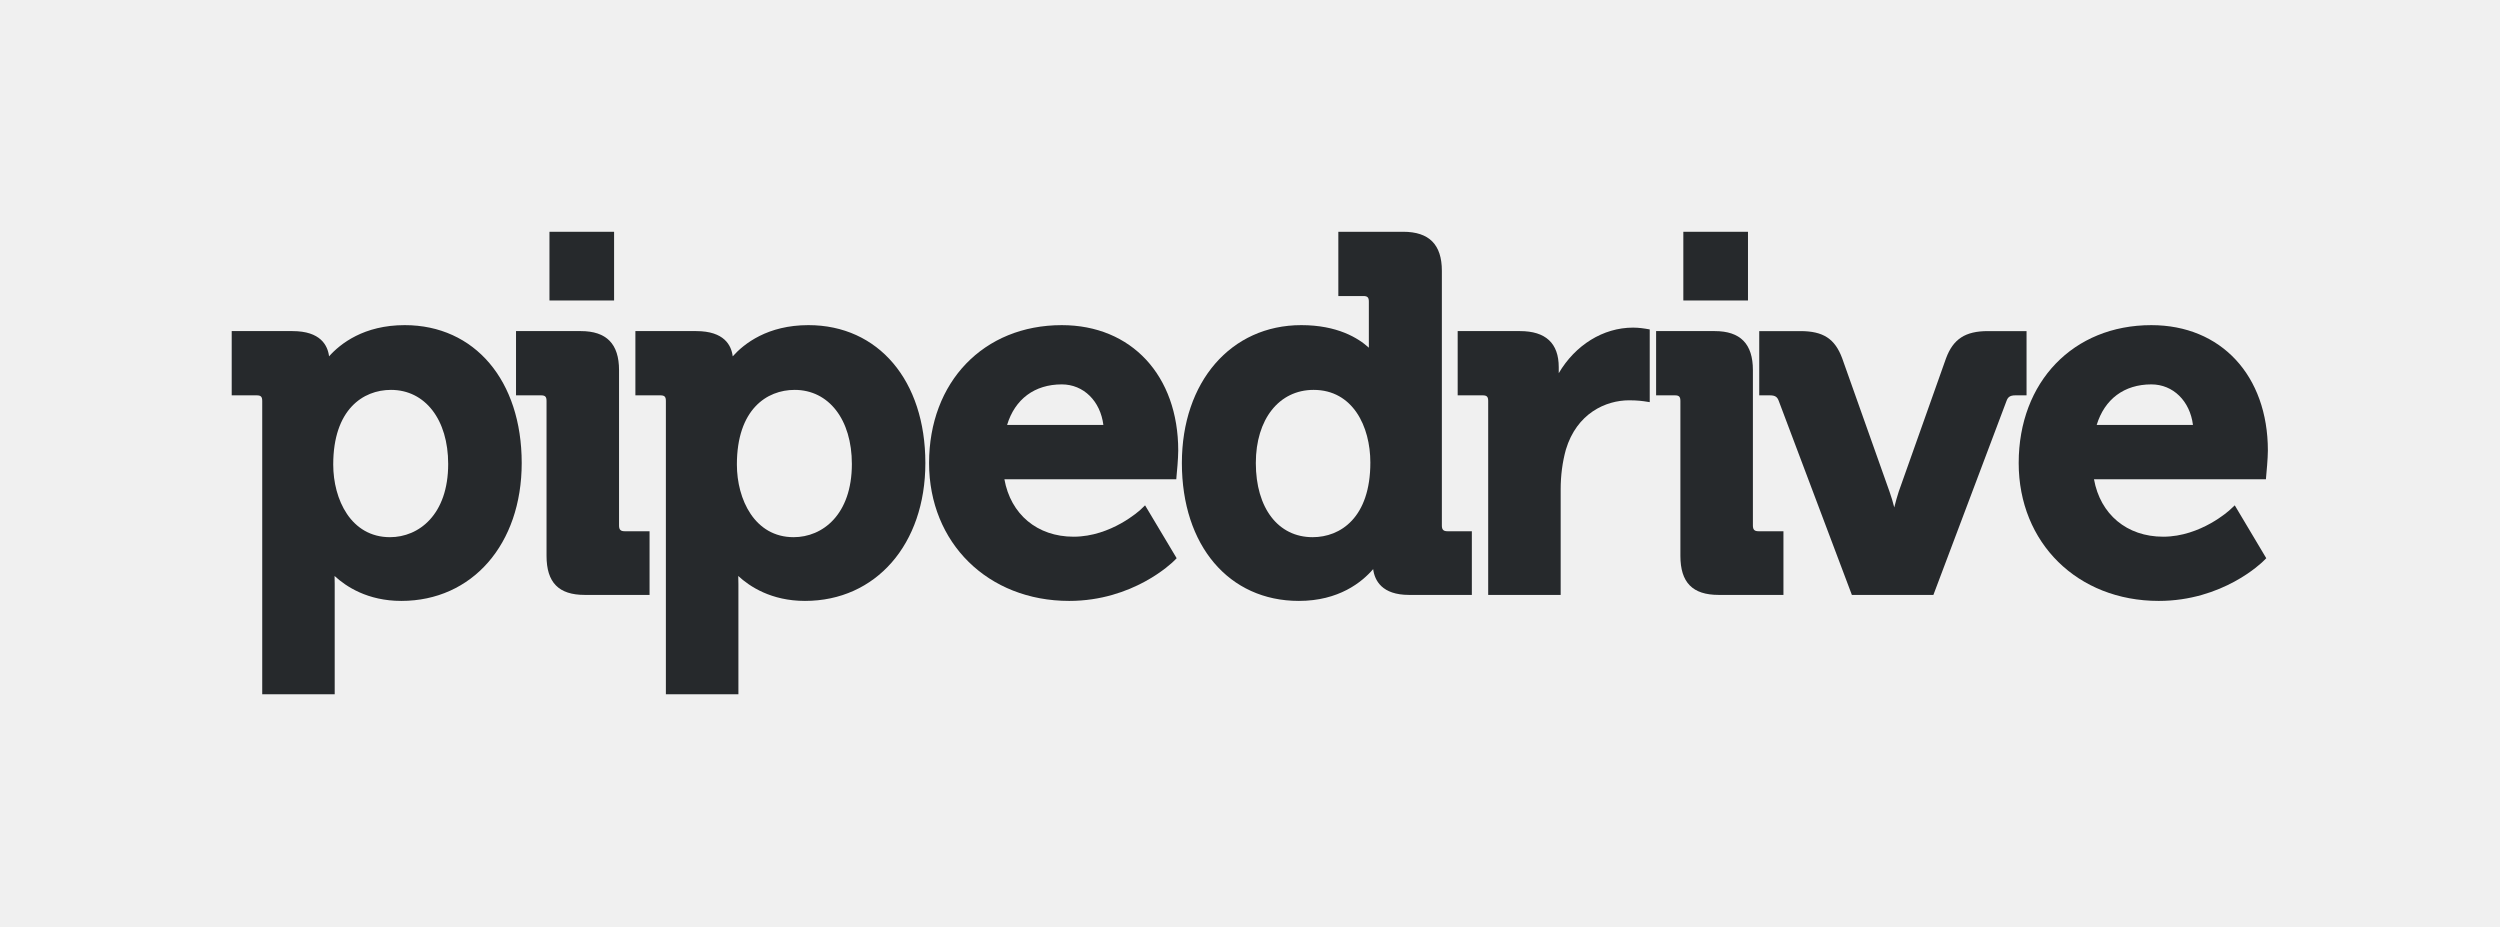
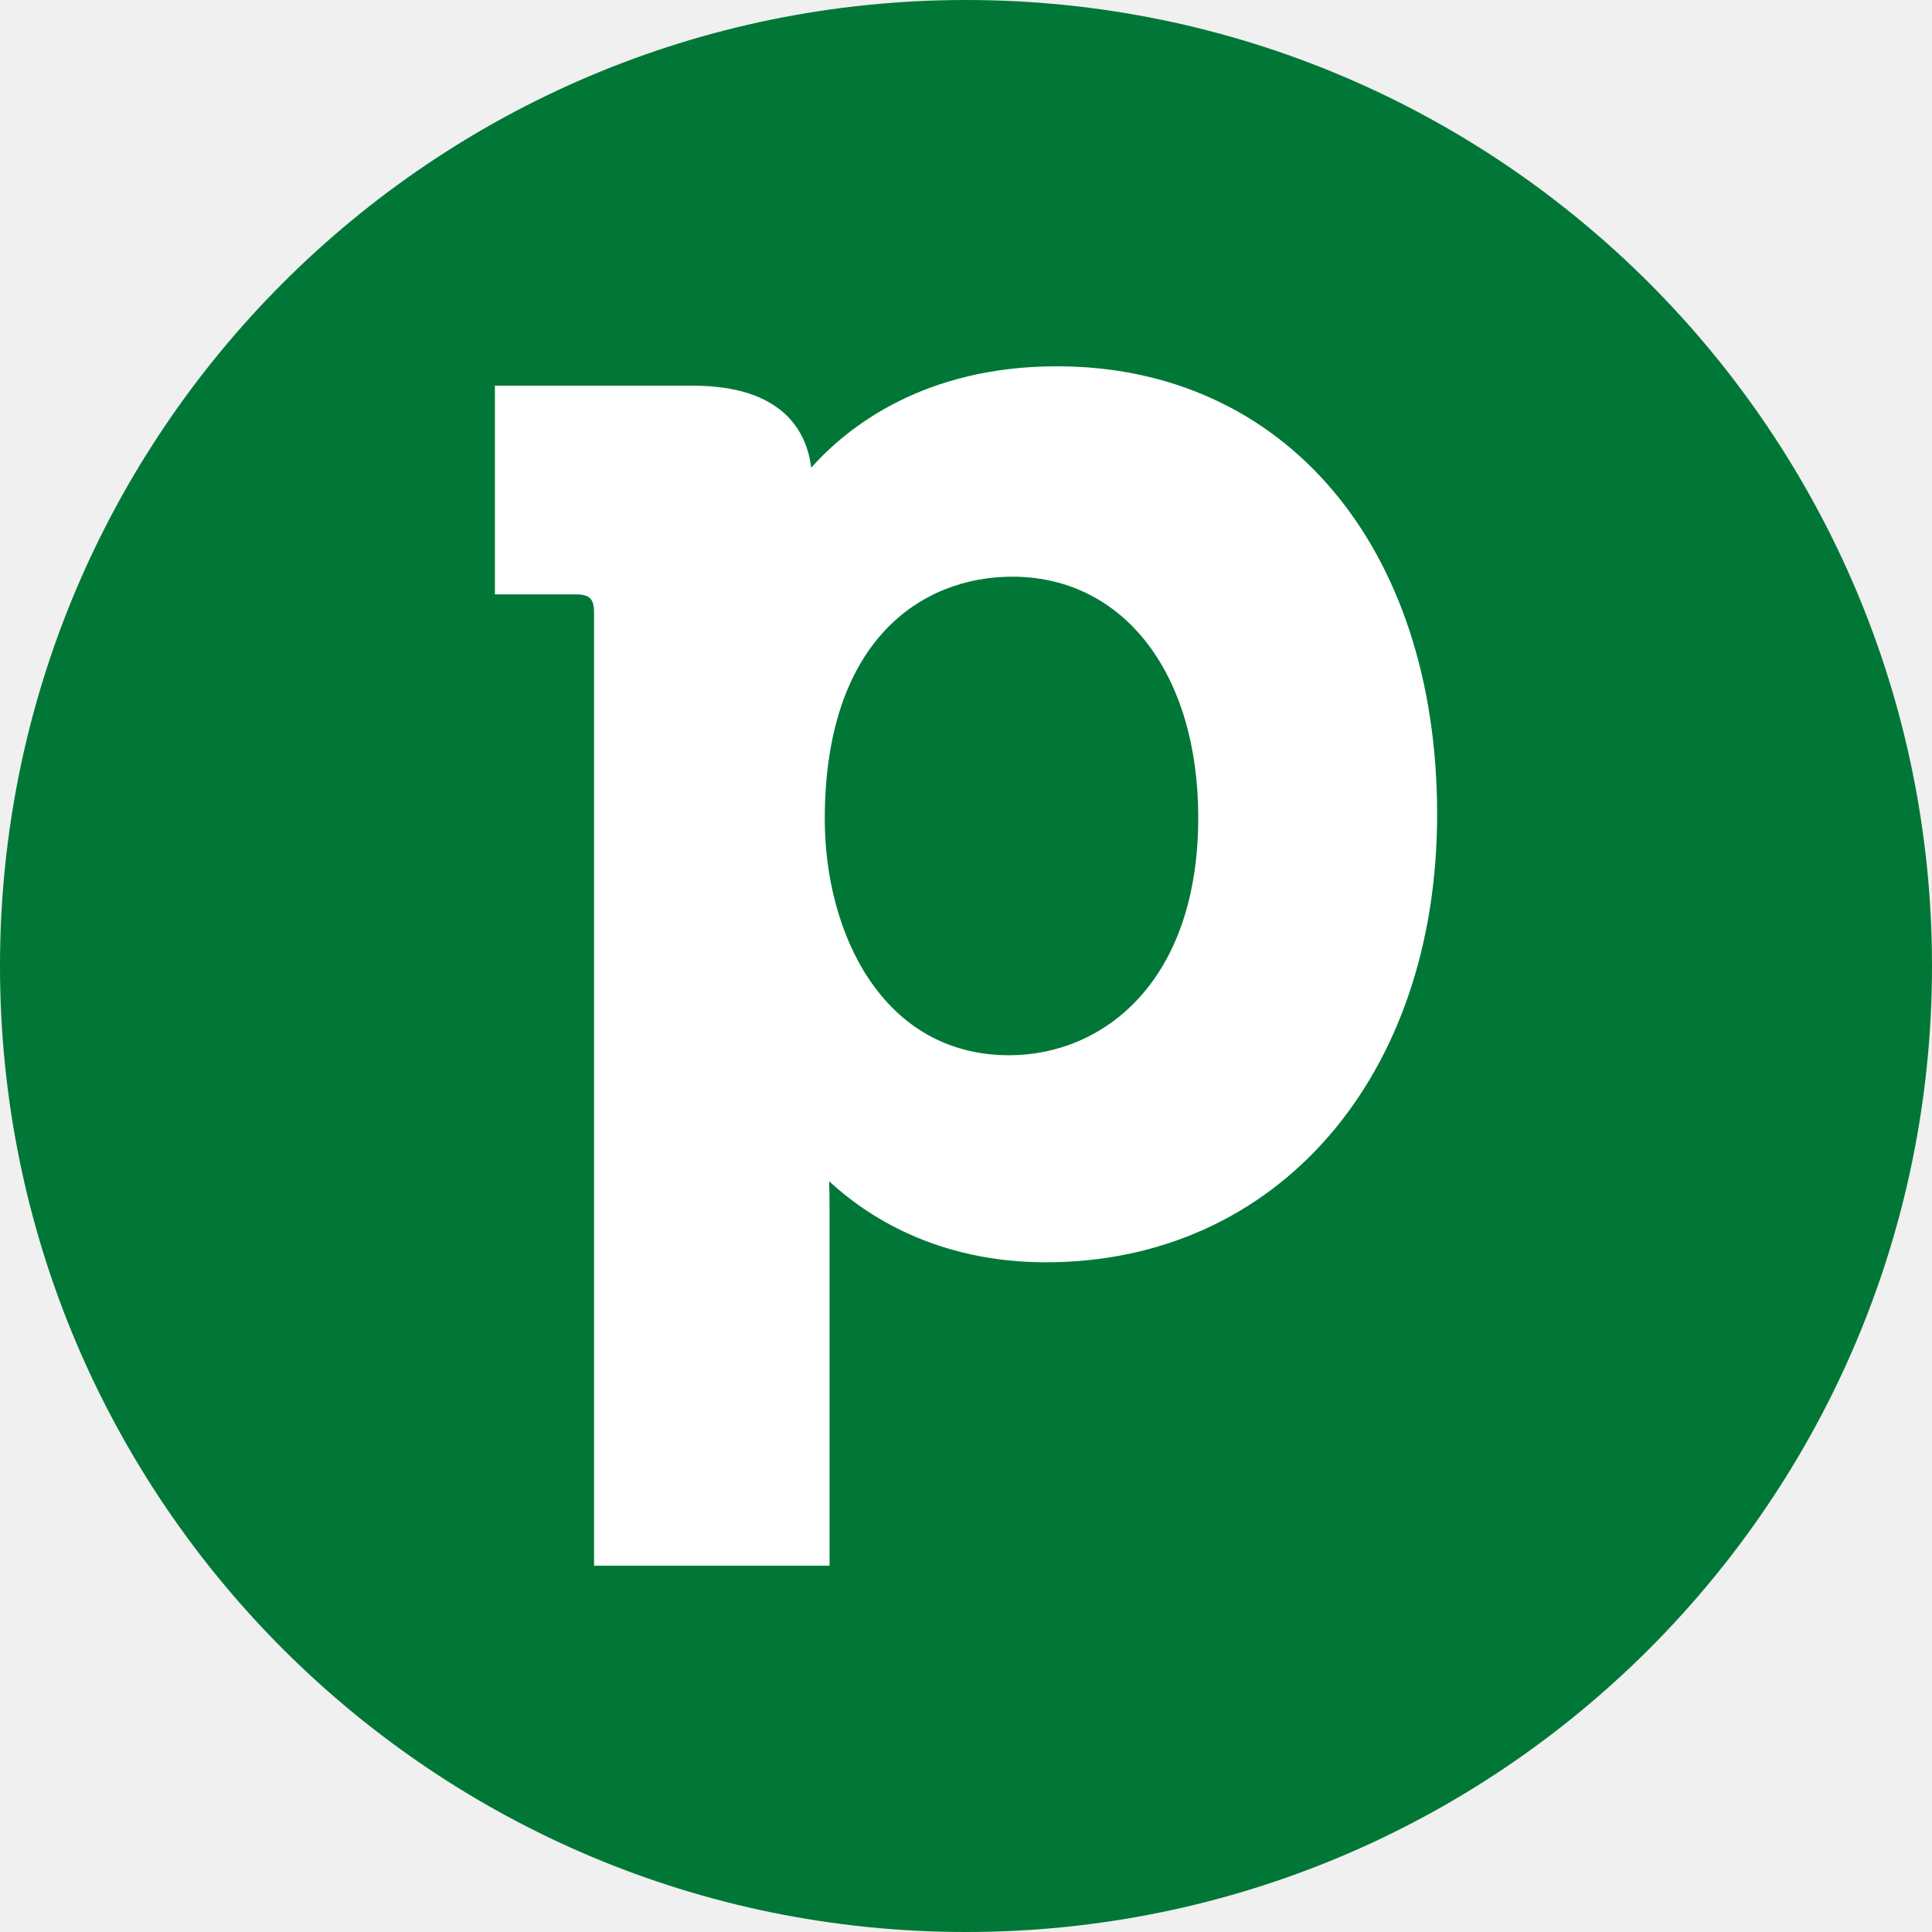
- <svg xmlns="http://www.w3.org/2000/svg" xmlns:xlink="http://www.w3.org/1999/xlink" width="820px" height="304px" viewBox="0 0 820 304" version="1.1">
-   <defs>
-     <polygon id="path-1" points="0 0 820 0 820 304 0 304" />
-     <path d="M127.046,96.396 C127.046,97.715 127.555,98.246 128.871,98.246 L137.055,98.246 L137.055,119.131 L115.782,119.131 C107.247,119.131 103.264,115.068 103.264,106.321 L103.264,55.512 C103.264,54.122 102.817,53.67 101.439,53.67 L93.255,53.67 L93.255,32.599 L114.501,32.599 C122.932,32.599 127.046,36.796 127.046,45.41 L127.046,96.396 Z" id="path-3" />
-     <path d="M184.306,100.195 C193.824,100.195 203.412,92.785 203.412,76.194 C203.412,61.648 195.868,51.883 184.639,51.883 C175.481,51.883 165.699,58.31 165.699,76.362 C165.699,87.827 171.542,100.195 184.306,100.195 Z M189.157,30.644 C212.097,30.644 227.519,48.82 227.519,75.875 C227.519,102.506 211.281,121.098 188.034,121.098 C176.963,121.098 169.84,116.352 166.147,112.917 C166.173,113.732 166.199,114.644 166.199,115.618 L166.199,151.73 L142.408,151.73 L142.408,55.513 C142.408,54.114 141.961,53.671 140.584,53.671 L132.408,53.671 L132.408,32.6 L152.365,32.6 C161.55,32.6 163.892,37.275 164.331,40.878 C168.077,36.699 175.788,30.644 189.157,30.644 Z" id="path-5" />
-     <path d="M254.326,63.386 L285.906,63.386 C284.933,55.577 279.424,50.079 272.265,50.079 C263.352,50.079 256.905,54.896 254.326,63.386 Z M272.265,30.646 C295.109,30.646 310.461,47.184 310.461,71.796 C310.461,74.293 309.995,79.401 309.952,79.614 L309.82,81.19 L253.44,81.19 C255.501,92.699 264.221,100.038 276.134,100.038 C288.547,100.038 297.942,91.3 298.048,91.221 L299.583,89.751 L309.943,107.094 L308.987,108.051 C308.443,108.582 295.644,121.1 274.695,121.1 C248.062,121.1 228.736,102.075 228.736,75.878 C228.736,49.247 246.65,30.646 272.265,30.646 Z" id="path-7" />
-     <path d="M354.535,100.195 C363.685,100.195 373.475,93.776 373.475,75.716 C373.475,63.844 367.711,51.883 354.86,51.883 C343.526,51.883 335.911,61.515 335.911,75.875 C335.911,90.642 343.227,100.195 354.535,100.195 Z M396.932,96.397 C396.932,97.716 397.441,98.247 398.757,98.247 L406.766,98.247 L406.766,119.132 L386.168,119.132 C377.273,119.132 374.878,114.405 374.396,110.669 C370.703,114.954 363.141,121.098 350.026,121.098 C327.077,121.098 311.655,102.931 311.655,75.875 C311.655,49.245 327.753,30.644 350.824,30.644 C362.623,30.644 369.474,34.849 372.983,38.045 L372.983,22.941 C372.983,21.543 372.536,21.1 371.159,21.1 L362.974,21.1 L362.974,0.02 L384.221,0.02 C392.765,0.02 396.932,4.217 396.932,12.831 L396.932,96.397 Z" id="path-9" />
-     <path d="M459.672,31.457 C461.576,31.457 463.593,31.785 463.663,31.803 L465.111,32.051 L465.111,55.901 L463.128,55.6 C463.093,55.591 461.111,55.299 458.382,55.299 C450.689,55.299 441.18,59.549 437.601,71.492 C436.478,75.556 435.899,79.947 435.899,84.506 L435.899,119.131 L412.125,119.131 L412.125,55.512 C412.125,54.113 411.669,53.67 410.292,53.67 L402.116,53.67 L402.116,32.599 L422.556,32.599 C430.977,32.599 435.267,36.583 435.267,44.427 L435.267,46.402 C440.671,37.221 449.777,31.457 459.672,31.457 Z" id="path-11" />
-     <path d="M498.952,96.396 C498.952,97.715 499.46,98.246 500.776,98.246 L508.97,98.246 L508.97,119.131 L487.714,119.131 C479.161,119.131 475.169,115.068 475.169,106.321 L475.169,55.512 C475.169,54.122 474.731,53.67 473.345,53.67 L467.204,53.67 L467.204,32.599 L486.424,32.599 C494.855,32.599 498.952,36.796 498.952,45.41 L498.952,96.396 Z" id="path-13" />
-     <path d="M588.708,32.601 L588.708,53.672 L585.058,53.672 C583.199,53.672 582.585,54.309 582.146,55.478 L558.153,119.133 L531.415,119.133 L507.422,55.478 C506.983,54.309 506.387,53.672 504.527,53.672 L501.027,53.672 L501.027,32.601 L514.519,32.601 C522.028,32.601 525.871,35.116 528.248,41.552 L543.749,85.225 C544.337,86.845 544.872,88.687 545.319,90.431 C545.749,88.687 546.249,86.872 546.784,85.252 L562.285,41.561 C564.636,35.195 568.61,32.601 576.023,32.601 L588.708,32.601 Z" id="path-15" />
-     <path d="M611.711,63.386 L643.292,63.386 C642.318,55.577 636.817,50.079 629.642,50.079 C620.738,50.079 614.316,54.896 611.711,63.386 Z M629.642,30.646 C652.503,30.646 667.863,47.184 667.863,71.796 C667.863,74.293 667.381,79.401 667.354,79.614 L667.223,81.19 L610.825,81.19 C612.886,92.699 621.606,100.038 633.528,100.038 C645.897,100.038 655.345,91.3 655.424,91.221 L657.003,89.751 L667.337,107.094 L666.372,108.051 C665.837,108.582 653.029,121.1 632.072,121.1 C605.438,121.1 586.13,102.075 586.13,75.878 C586.13,49.247 604.035,30.646 629.642,30.646 Z" id="path-17" />
-     <polygon id="path-19" points="104.225 0.026 125.42 0.026 125.42 22.558 104.225 22.558" />
-     <polygon id="path-21" points="476.134 0.026 497.337 0.026 497.337 22.558 476.134 22.558" />
-     <path d="M33.3,76.362 C33.3,87.827 39.116,100.195 51.915,100.195 C61.407,100.195 71.004,92.785 71.004,76.194 C71.004,61.648 63.46,51.883 52.231,51.883 C43.081,51.883 33.3,58.31 33.3,76.362 Z M56.74,30.644 C79.689,30.644 95.12,48.82 95.12,75.875 C95.12,102.506 78.864,121.098 55.626,121.098 C44.547,121.098 37.45,116.352 33.739,112.917 C33.765,113.732 33.783,114.644 33.783,115.618 L33.783,151.73 L10.009,151.73 L10.009,55.513 C10.009,54.114 9.562,53.671 8.176,53.671 L0,53.671 L0,32.6 L19.949,32.6 C29.133,32.6 31.484,37.275 31.932,40.878 C35.66,36.699 43.389,30.644 56.74,30.644 Z" id="path-23" />
-   </defs>
-   <g id="Pipedrive_full_logo_dark" stroke="none" stroke-width="1" fill="none" fill-rule="evenodd">
-     <g id="Pipedrive_full_logo">
-       <mask id="mask-2" fill="white">
-         <use xlink:href="#path-1" />
-       </mask>
-       <g id="Background" opacity="0" />
-       <g id="Logo" transform="translate(76, 76)">
-         <mask id="mask-4" fill="white">
-           <use xlink:href="#path-3" />
-         </mask>
-         <use id="Clip-8" fill="#26292C" xlink:href="#path-3" />
-         <mask id="mask-6" fill="white">
-           <use xlink:href="#path-5" />
-         </mask>
-         <use id="Clip-11" fill="#26292C" xlink:href="#path-5" />
-         <mask id="mask-8" fill="white">
-           <use xlink:href="#path-7" />
-         </mask>
-         <use id="Clip-14" fill="#26292C" xlink:href="#path-7" />
-         <mask id="mask-10" fill="white">
-           <use xlink:href="#path-9" />
-         </mask>
-         <use id="Clip-17" fill="#26292C" xlink:href="#path-9" />
-         <mask id="mask-12" fill="white">
-           <use xlink:href="#path-11" />
-         </mask>
-         <use id="Clip-20" fill="#26292C" xlink:href="#path-11" />
-         <mask id="mask-14" fill="white">
-           <use xlink:href="#path-13" />
-         </mask>
-         <use id="Clip-23" fill="#26292C" xlink:href="#path-13" />
-         <mask id="mask-16" fill="white">
-           <use xlink:href="#path-15" />
-         </mask>
-         <use id="Clip-26" fill="#26292C" xlink:href="#path-15" />
-         <mask id="mask-18" fill="white">
-           <use xlink:href="#path-17" />
-         </mask>
-         <use id="Clip-29" fill="#26292C" xlink:href="#path-17" />
-         <mask id="mask-20" fill="white">
-           <use xlink:href="#path-19" />
-         </mask>
-         <use id="Clip-32" fill="#26292C" xlink:href="#path-19" />
-         <mask id="mask-22" fill="white">
-           <use xlink:href="#path-21" />
-         </mask>
-         <use id="Clip-35" fill="#26292C" xlink:href="#path-21" />
-         <mask id="mask-24" fill="white">
-           <use xlink:href="#path-23" />
-         </mask>
-         <use id="Clip-5" fill="#26292C" xlink:href="#path-23" />
-       </g>
-     </g>
+ <svg xmlns="http://www.w3.org/2000/svg" viewBox="0 0 48 48">
+   <circle cx="24" cy="24" r="24" fill="#017737" />
+   <g transform="translate(12.296 1.559) scale(0.2461)">
+     <path fill="#FFFFFF" d="M33.3,76.362 C33.3,87.827 39.116,100.195 51.915,100.195 C61.407,100.195 71.004,92.785 71.004,76.194 C71.004,61.648 63.46,51.883 52.231,51.883 C43.081,51.883 33.3,58.31 33.3,76.362 Z M56.74,30.644 C79.689,30.644 95.12,48.82 95.12,75.875 C95.12,102.506 78.864,121.098 55.626,121.098 C44.547,121.098 37.45,116.352 33.739,112.917 C33.765,113.732 33.783,114.644 33.783,115.618 L33.783,151.73 L10.009,151.73 L10.009,55.513 C10.009,54.114 9.562,53.671 8.176,53.671 L0,53.671 L0,32.6 L19.949,32.6 C29.133,32.6 31.484,37.275 31.932,40.878 C35.66,36.699 43.389,30.644 56.74,30.644 Z" />
  </g>
</svg>
